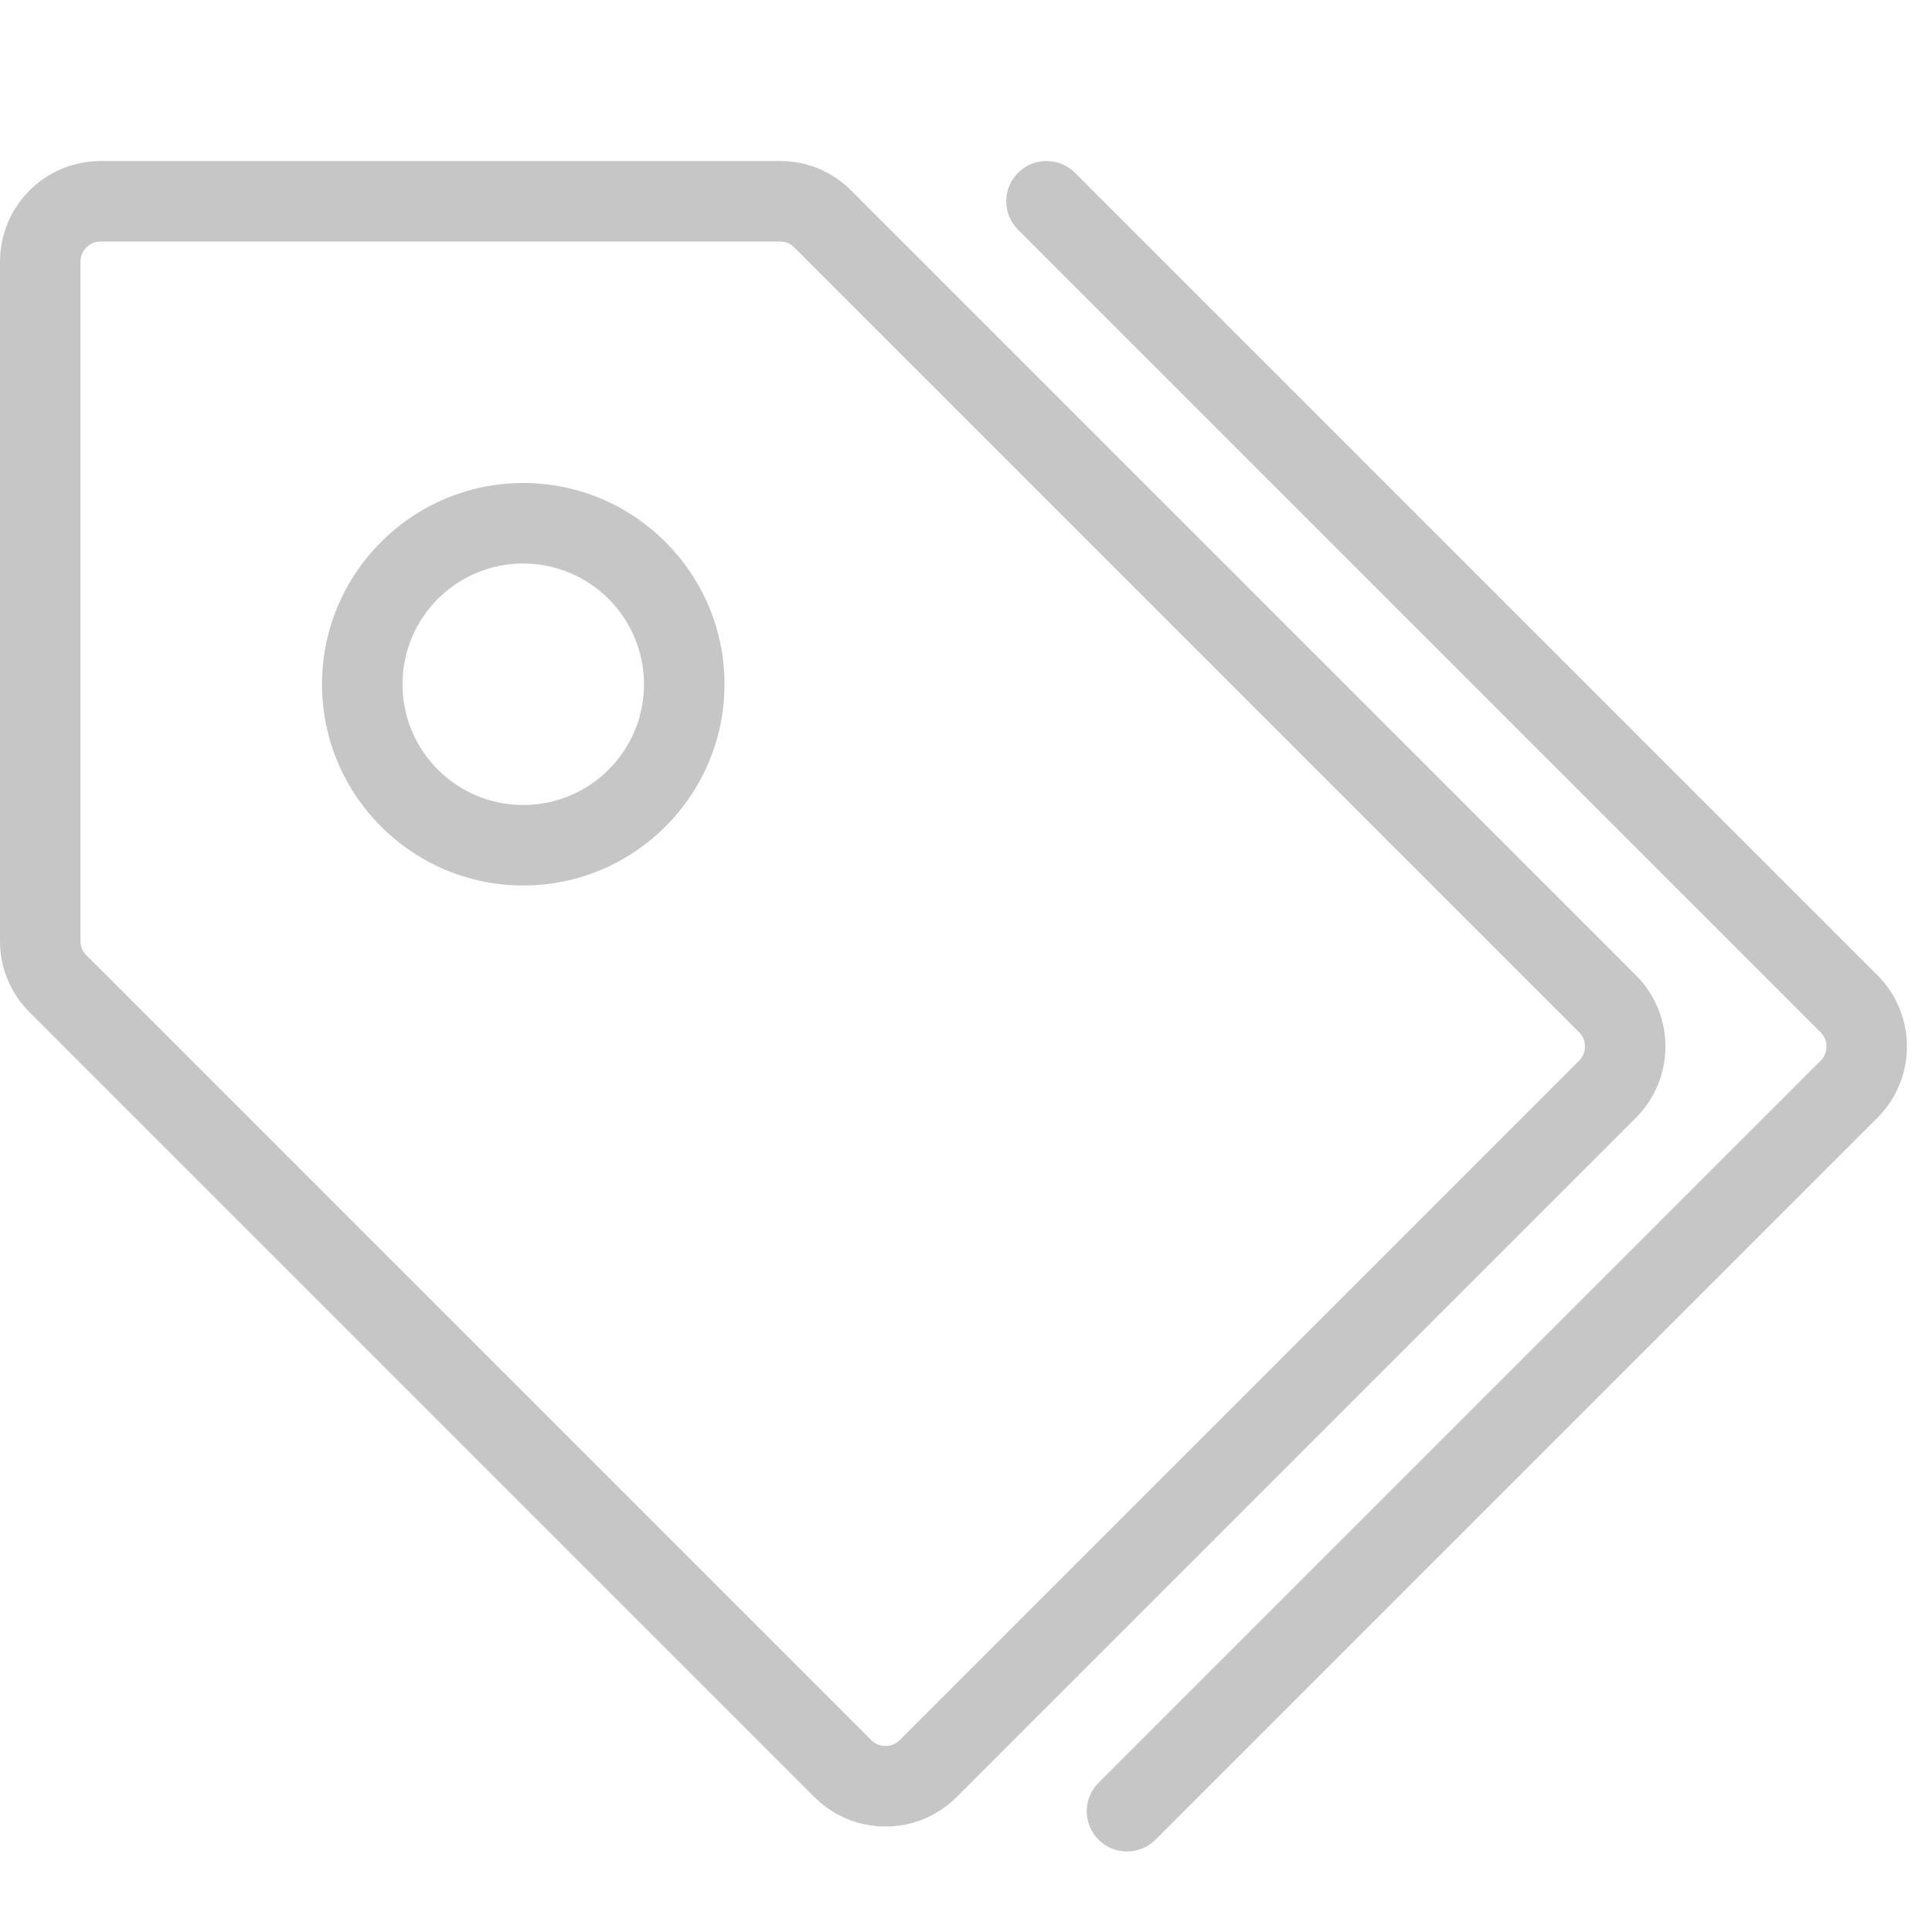
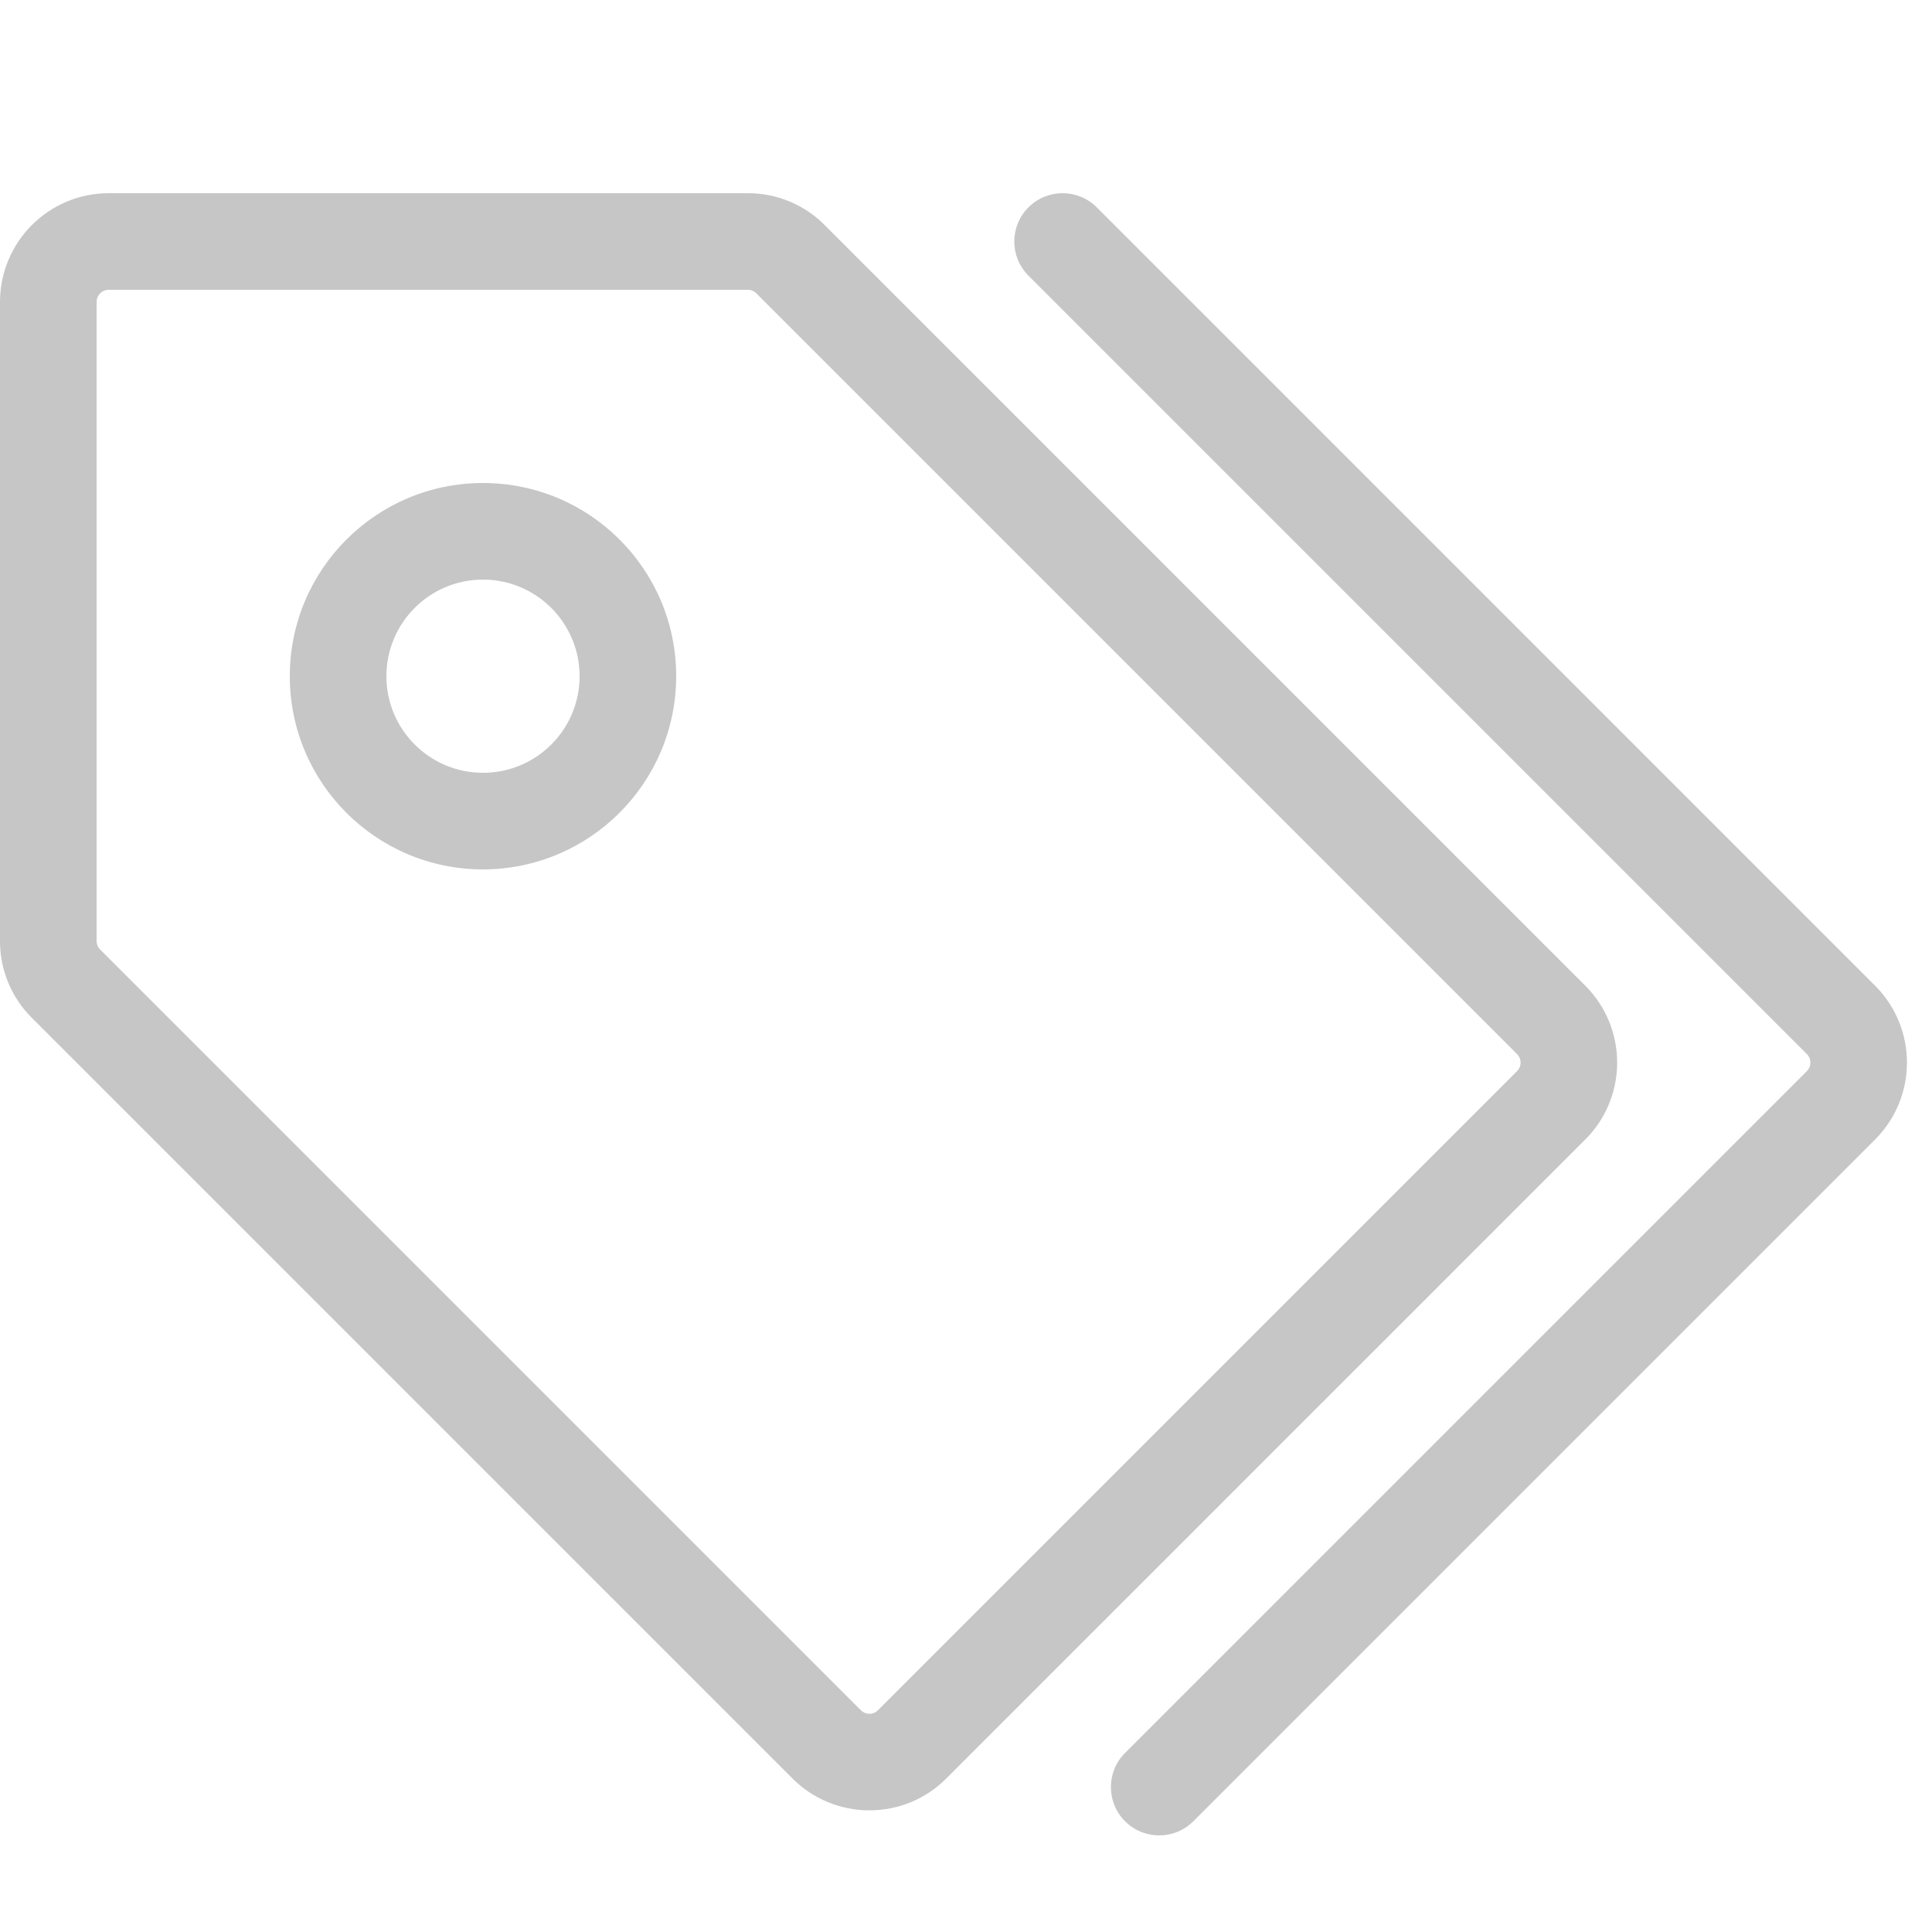
- <svg xmlns="http://www.w3.org/2000/svg" t="1638969208825" class="icon" viewBox="0 0 1024 1024" version="1.1" p-id="12643" width="200" height="200">
+ <svg xmlns="http://www.w3.org/2000/svg" t="1638974733243" class="icon" viewBox="0 0 1024 1024" version="1.1" p-id="32812" data-spm-anchor-id="a313x.7781069.0.i16" width="200" height="200">
  <defs>
    <style type="text/css" />
  </defs>
-   <path d="M469.334 968.08a52.987 52.987 0 0 1-37.713-15.62l-416-416A52.987 52.987 0 0 1 0 498.747V138.667a53.393 53.393 0 0 1 53.333-53.333h360.08a52.987 52.987 0 0 1 37.713 15.62l416 416a53.4 53.4 0 0 1 0 75.427l-360.08 360.08a52.987 52.987 0 0 1-37.713 15.62zM53.334 128a10.667 10.667 0 0 0-10.667 10.667v360.08a10.573 10.573 0 0 0 3.127 7.54l416 416a10.667 10.667 0 0 0 15.08 0l360.08-360.08a10.667 10.667 0 0 0 0-15.08l-416-416a10.573 10.573 0 0 0-7.54-3.127z m224 341.333c-58.813 0-106.667-47.853-106.667-106.667s47.853-106.667 106.667-106.667 106.667 47.853 106.667 106.667-47.853 106.667-106.667 106.667z m0-170.667a64 64 0 1 0 64 64 64.073 64.073 0 0 0-64-64z m335.087 676.42l382.707-382.707a53.4 53.4 0 0 0 0-75.427L569.754 91.58a21.333 21.333 0 0 0-30.173 30.173l425.373 425.373a10.667 10.667 0 0 1 0 15.08l-382.707 382.707a21.333 21.333 0 0 0 30.173 30.173z" fill="#c6c6c6" p-id="12644" />
+   <path d="M460.8 959.52a57.408 57.408 0 0 1-40.728-16.848l-403.2-403.2A57.224 57.224 0 0 1 0 498.744V160a57.664 57.664 0 0 1 57.6-57.6h338.744a57.224 57.224 0 0 1 40.728 16.872l403.2 403.2a57.648 57.648 0 0 1 0 81.456l-338.744 338.744A57.4 57.4 0 0 1 460.8 959.52zM57.6 153.6a6.4 6.4 0 0 0-6.4 6.4v338.744a6.4 6.4 0 0 0 1.872 4.528l403.2 403.2a6.4 6.4 0 0 0 9.056 0l338.744-338.744a6.4 6.4 0 0 0 0-9.056l-403.2-403.2a6.4 6.4 0 0 0-4.528-1.872z m198.4 307.2a102.4 102.4 0 1 1 102.4-102.4 102.512 102.512 0 0 1-102.4 102.4z m0-153.6a51.2 51.2 0 1 0 51.2 51.2 51.256 51.256 0 0 0-51.2-51.2z m376.504 658.104l361.368-361.376a57.648 57.648 0 0 0 0-81.456L581.304 109.896a25.6 25.6 0 0 0-36.208 36.208l412.576 412.568a6.4 6.4 0 0 1 0 9.056l-361.376 361.368a25.6 25.6 0 0 0 36.208 36.208z" fill="#c6c6c6" p-id="32813" data-spm-anchor-id="a313x.7781069.0.i13" class="" />
</svg>
